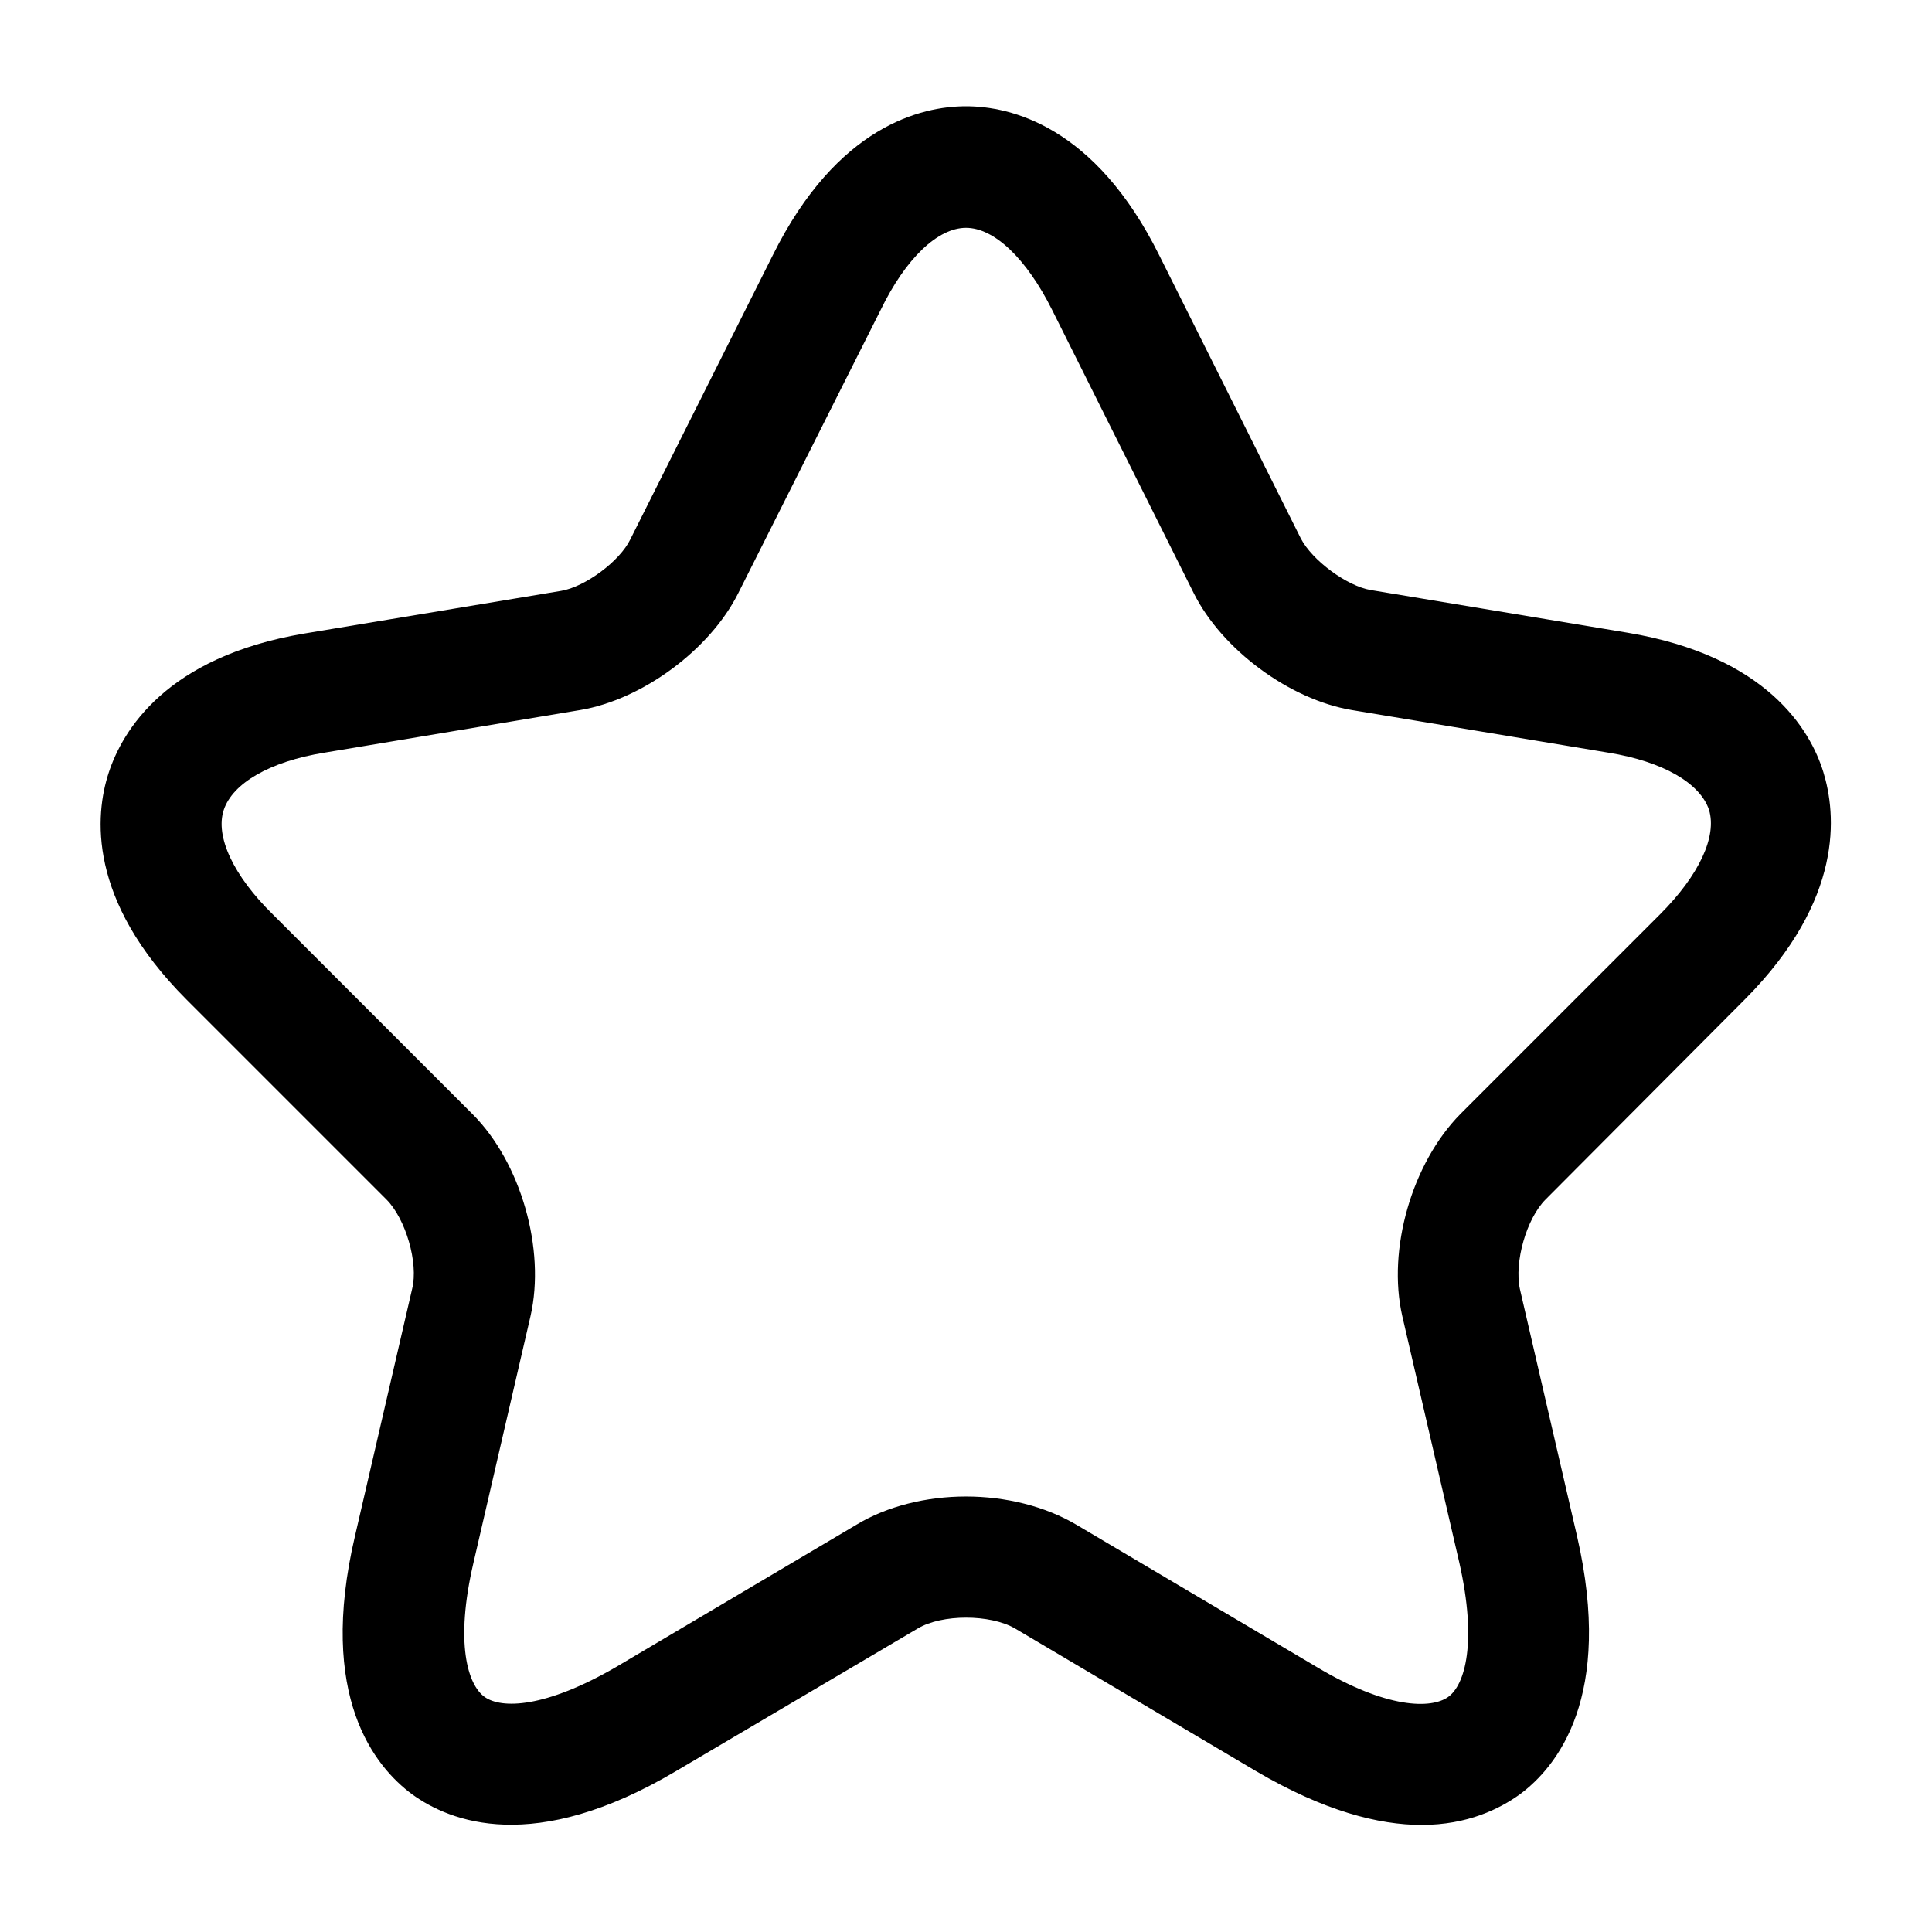
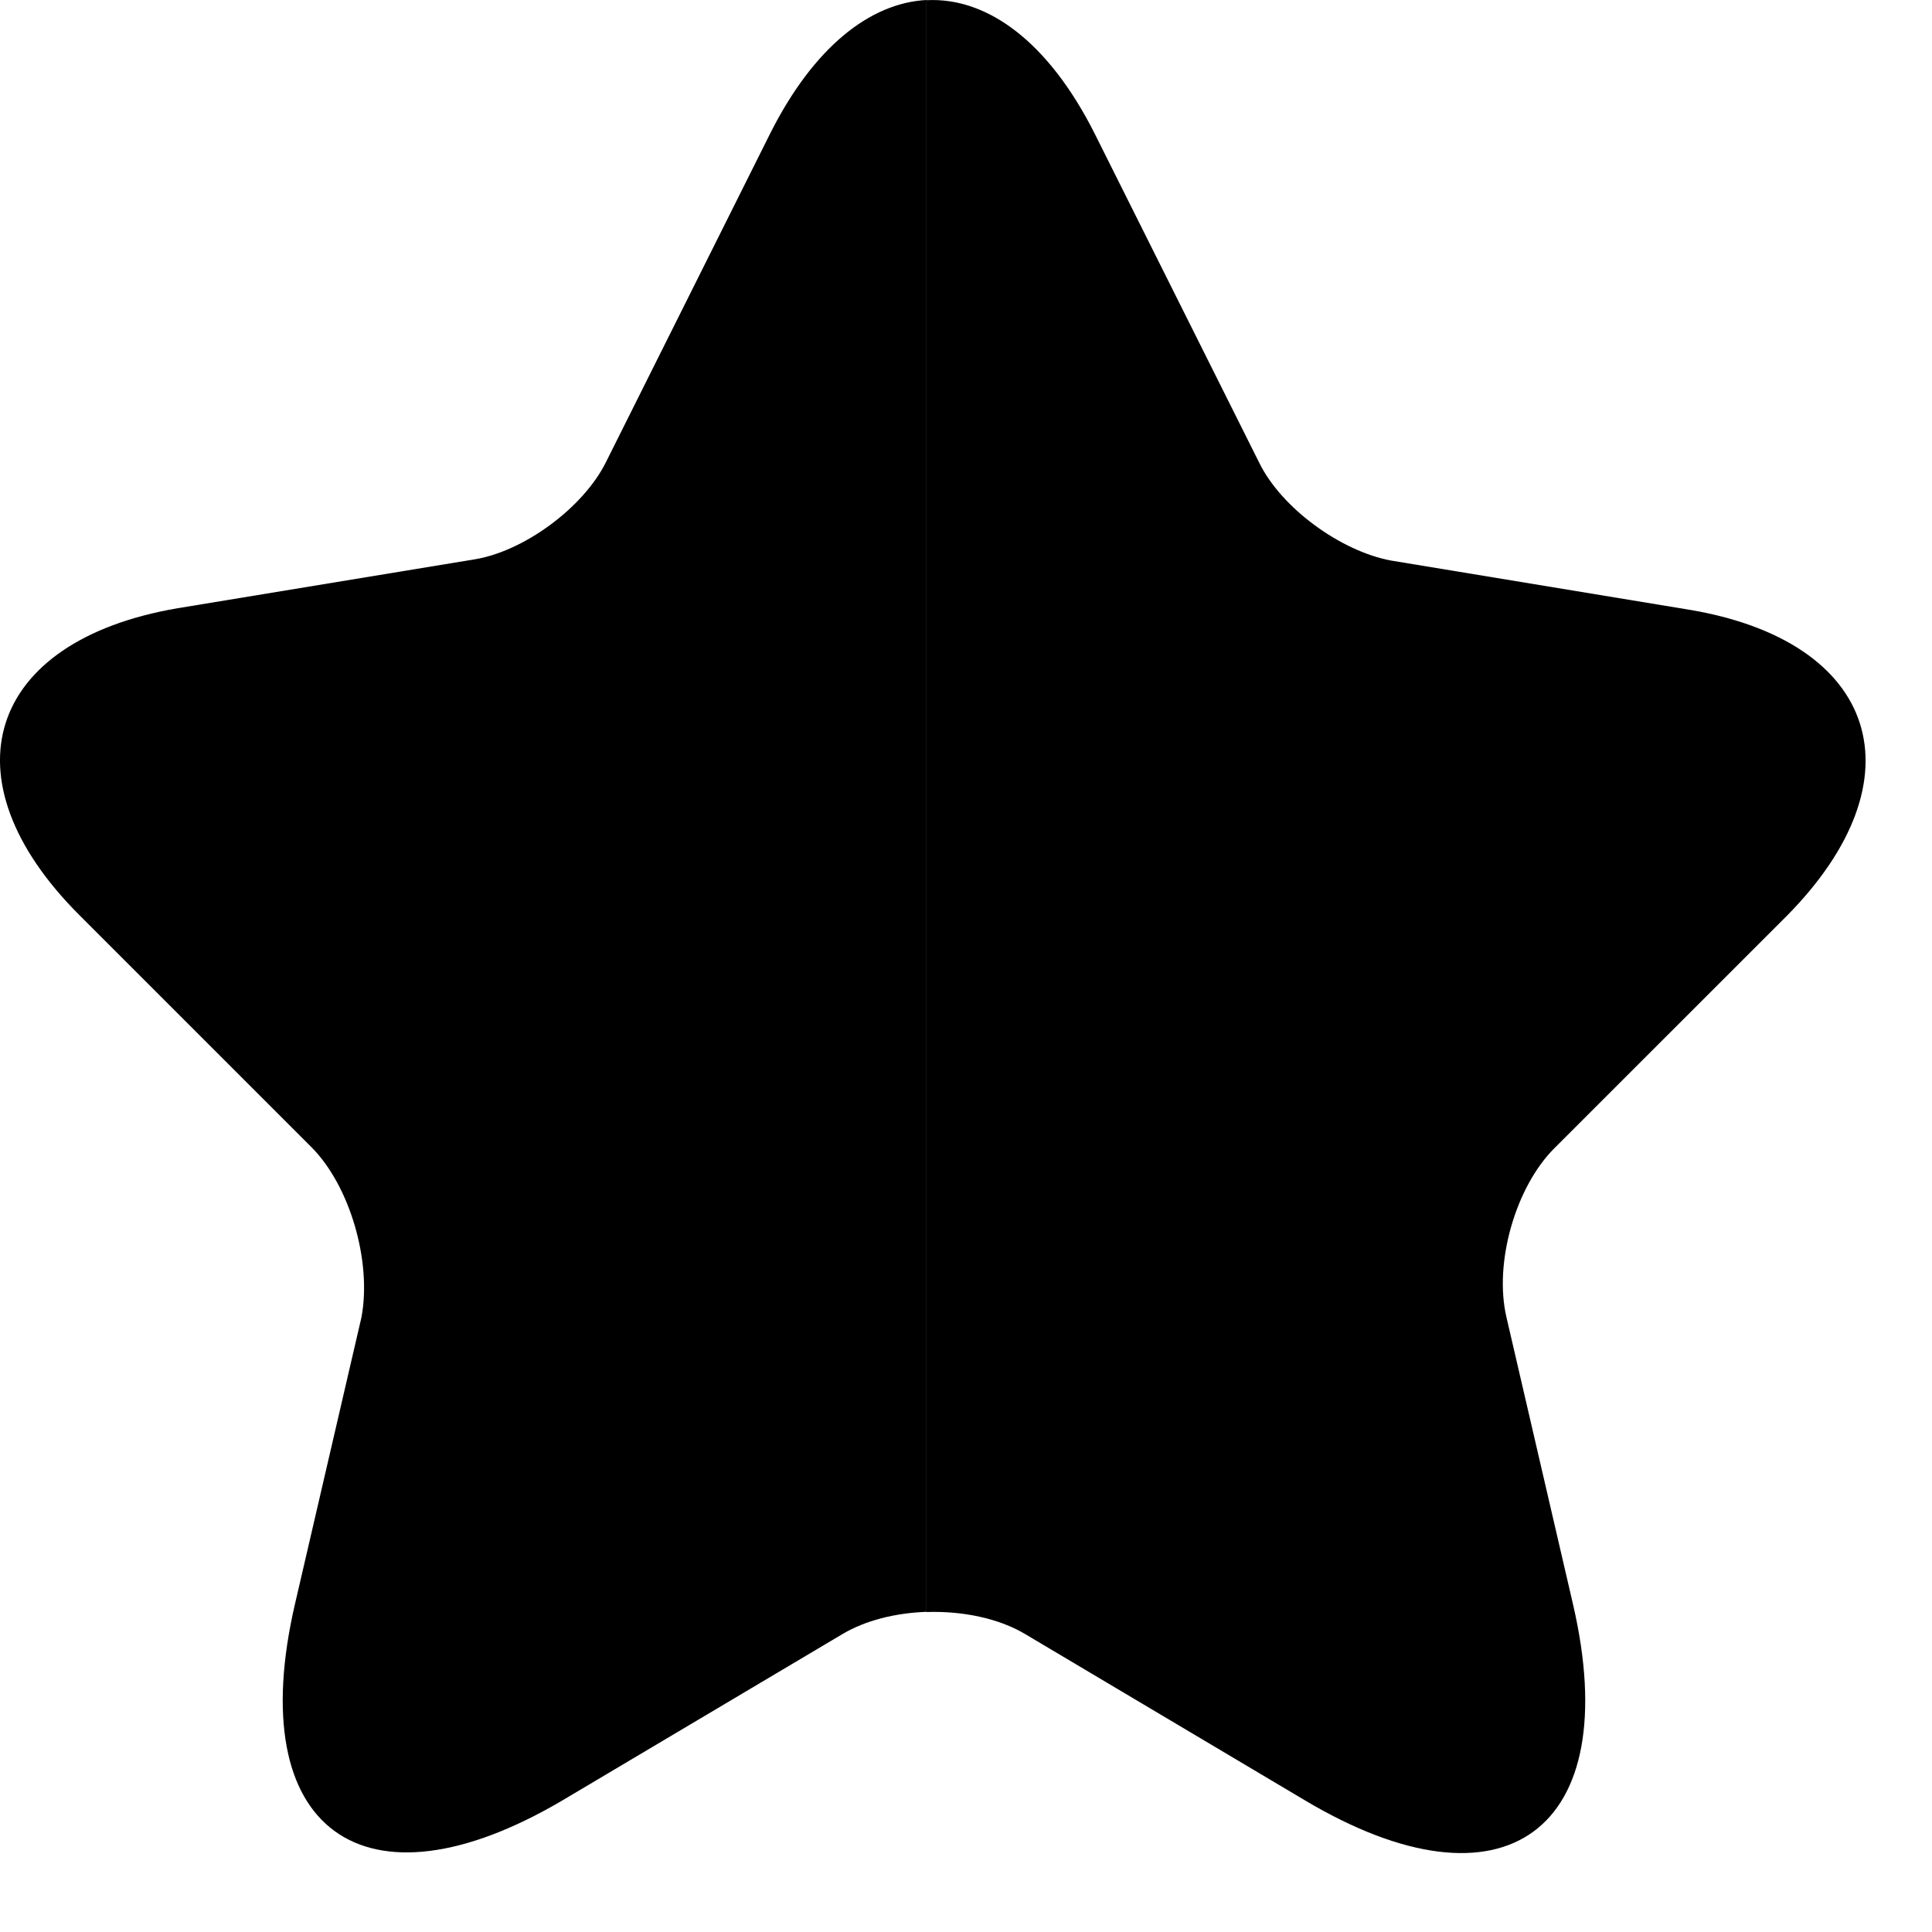
- <svg xmlns="http://www.w3.org/2000/svg" width="24" height="24" viewBox="0 0 24 24" fill="none">
-   <path d="M17.66 22.67C17.13 22.67 16.45 22.5 15.6 22L12.61 20.23C12.3 20.05 11.7 20.05 11.4 20.23L8.4 22C6.63 23.05 5.59 22.63 5.12 22.29C4.66 21.95 3.94 21.08 4.41 19.08L5.12 16.01C5.2 15.69 5.04 15.14 4.8 14.9L2.32 12.42C1.08 11.18 1.18 10.12 1.35 9.6C1.52 9.08 2.06 8.16 3.78 7.87L6.97 7.34C7.27 7.29 7.7 6.97 7.83 6.7L9.6 3.17C10.4 1.56 11.45 1.32 12 1.32C12.55 1.32 13.6 1.56 14.4 3.17L16.16 6.69C16.3 6.96 16.73 7.28 17.03 7.33L20.22 7.86C21.95 8.15 22.49 9.07 22.65 9.59C22.81 10.11 22.91 11.17 21.68 12.41L19.2 14.9C18.96 15.14 18.81 15.68 18.88 16.01L19.59 19.08C20.05 21.08 19.34 21.95 18.88 22.29C18.63 22.47 18.23 22.67 17.66 22.67ZM12 18.59C12.49 18.59 12.98 18.71 13.37 18.94L16.36 20.71C17.23 21.23 17.78 21.23 17.99 21.08C18.2 20.93 18.35 20.4 18.13 19.42L17.42 16.35C17.23 15.52 17.54 14.45 18.14 13.84L20.62 11.36C21.11 10.87 21.33 10.39 21.23 10.06C21.12 9.73 20.66 9.46 19.98 9.35L16.79 8.82C16.02 8.69 15.18 8.07 14.83 7.37L13.07 3.85C12.75 3.21 12.35 2.83 12 2.83C11.65 2.83 11.25 3.21 10.94 3.85L9.17 7.37C8.82 8.07 7.98 8.69 7.21 8.82L4.03 9.35C3.35 9.46 2.89 9.73 2.78 10.06C2.67 10.39 2.9 10.88 3.39 11.36L5.87 13.84C6.47 14.44 6.78 15.52 6.59 16.35L5.88 19.42C5.65 20.41 5.81 20.93 6.02 21.08C6.23 21.23 6.77 21.22 7.65 20.71L10.64 18.94C11.02 18.71 11.51 18.59 12 18.59Z" fill="currentColor" />
+ <svg xmlns="http://www.w3.org/2000/svg" width="21" height="21" viewBox="0 0 21 21" fill="none">
+   <path d="M10.071 17.52C9.734 17.532 9.403 17.613 9.15 17.766L6.121 19.565C3.954 20.846 2.636 19.895 3.206 17.436L3.929 14.318C4.043 13.71 3.802 12.886 3.384 12.468L0.861 9.945C-0.622 8.462 -0.14 6.967 1.926 6.612L5.158 6.08C5.703 5.991 6.349 5.51 6.59 5.016L8.377 1.44C8.847 0.512 9.457 0.032 10.071 0V17.52Z" fill="currentColor" />
+   <path d="M10.071 0.002C10.73 -0.032 11.395 0.451 11.9 1.455L13.687 5.029C13.928 5.523 14.575 5.992 15.12 6.093L18.352 6.626C20.418 6.968 20.9 8.464 19.417 9.96L16.894 12.482C16.476 12.9 16.235 13.724 16.375 14.32L17.098 17.438C17.668 19.897 16.349 20.86 14.181 19.567L11.152 17.767C10.86 17.59 10.462 17.509 10.071 17.522V0.002Z" fill="currentColor" />
</svg>
